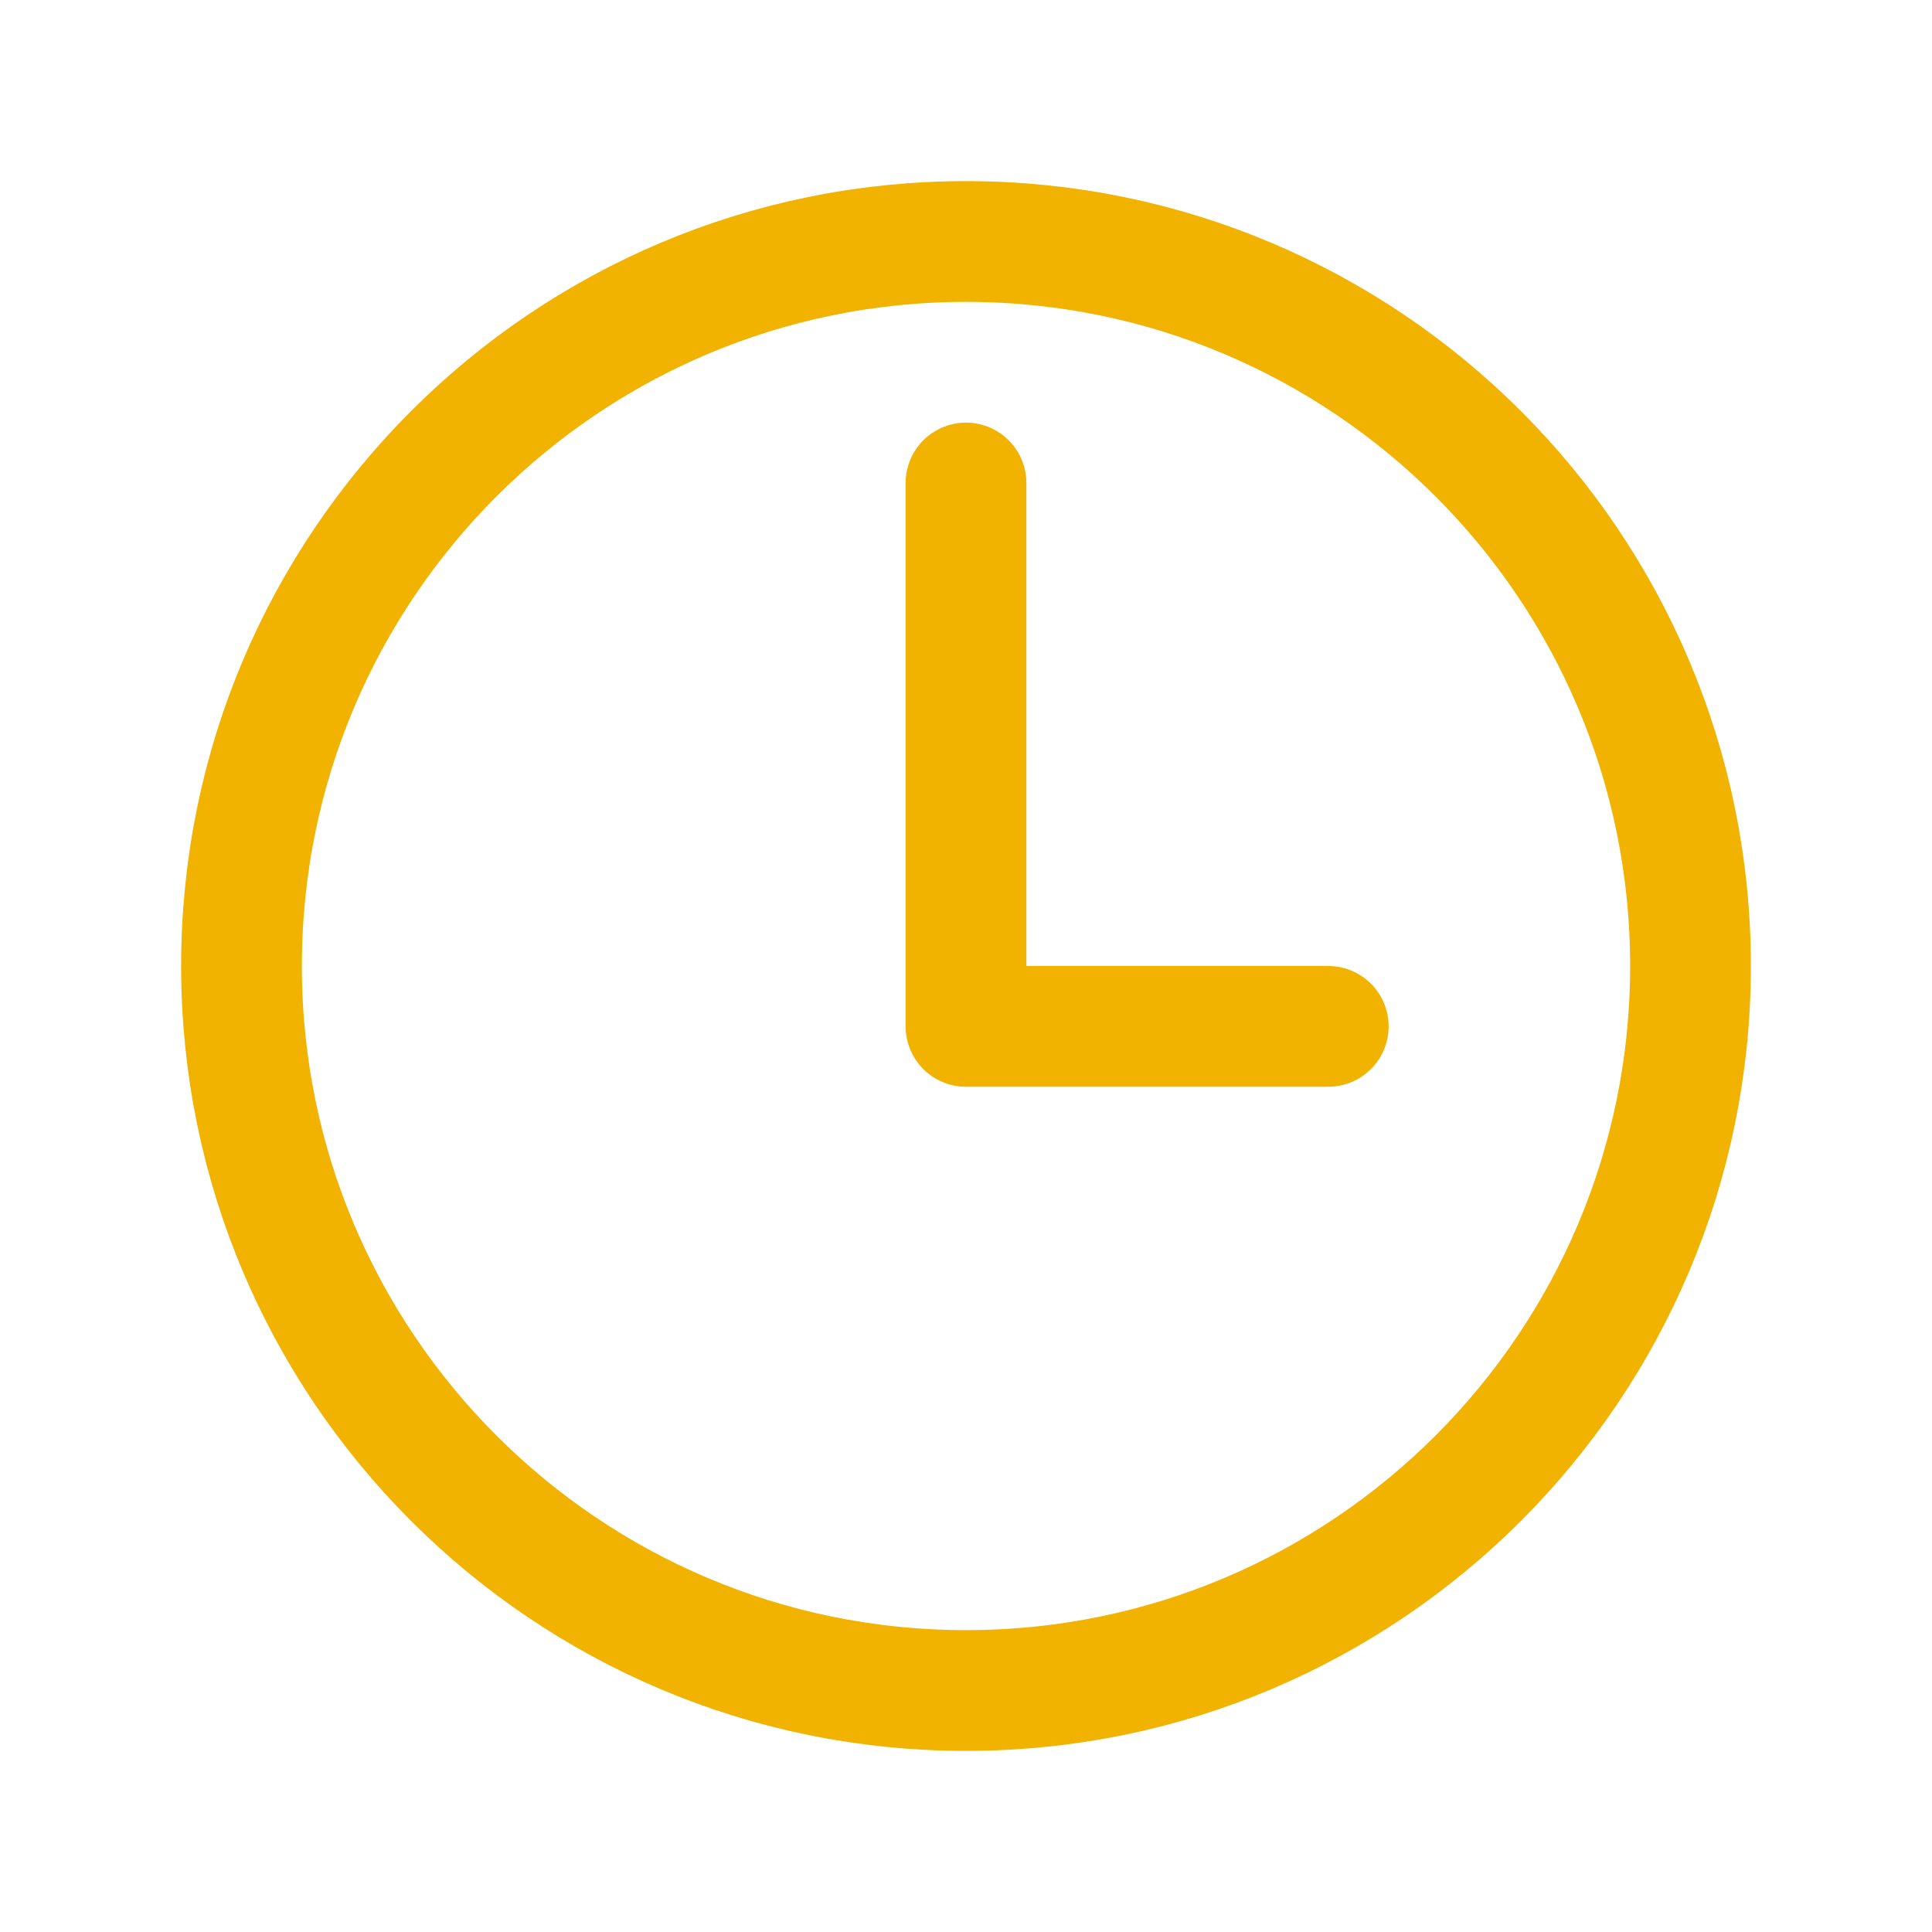
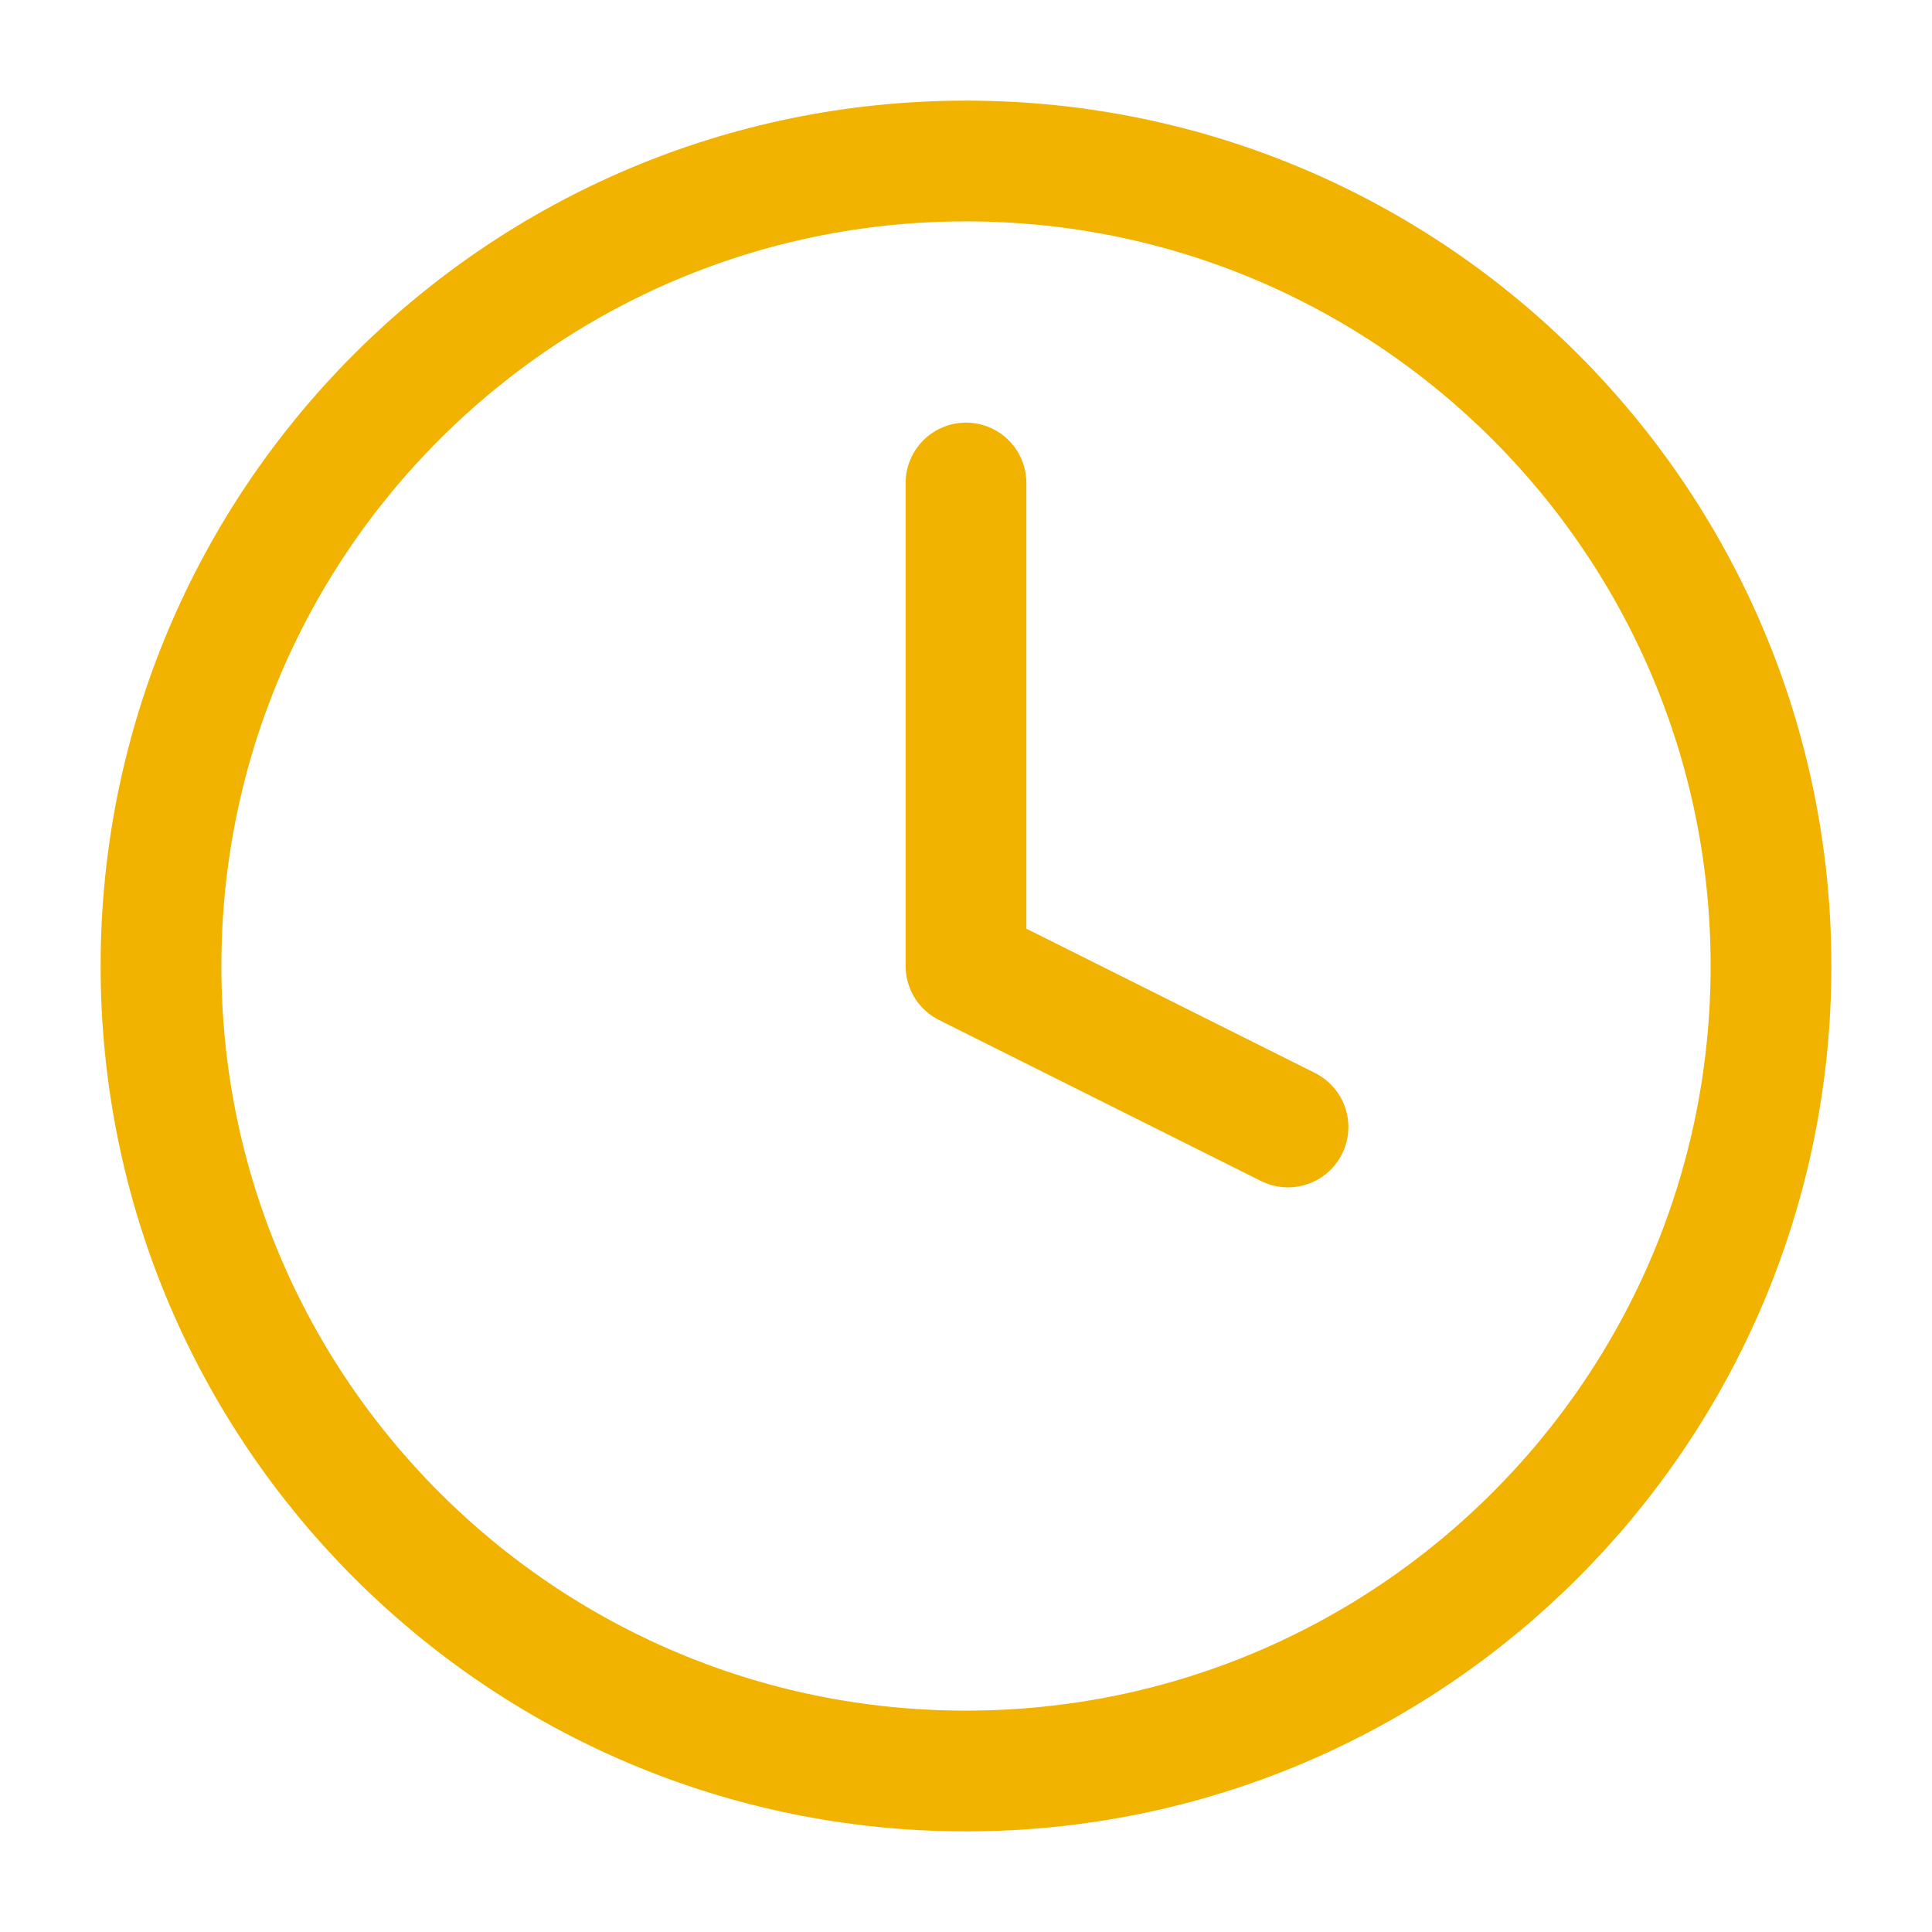
- <svg xmlns="http://www.w3.org/2000/svg" width="800px" height="800px" viewBox="0 0 512 512" fill="#000000">
-   <g id="SVGRepo_bgCarrier" stroke-width="0" />
-   <g id="SVGRepo_tracerCarrier" stroke-linecap="round" stroke-linejoin="round" />
-   <g id="SVGRepo_iconCarrier">
-     <path d="M256,64C150,64,64,150,64,256s86,192,192,192,192-86,192-192S362,64,256,64Z" style="fill:none;stroke:#F1B300;stroke-miterlimit:10;stroke-width:32px" />
-     <polyline points="256 128 256 272 352 272" style="fill:none;stroke:#F1B300;stroke-linecap:round;stroke-linejoin:round;stroke-width:32px" />
-   </g>
+ <svg xmlns="http://www.w3.org/2000/svg" width="24" height="24" viewBox="0 0 24 24" fill="none" stroke="#f1b300" stroke-width="1.5" stroke-linecap="round" stroke-linejoin="round">
+   <circle cx="12" cy="12" r="10" />
+   <polyline points="12 6 12 12 16 14" />
</svg>
